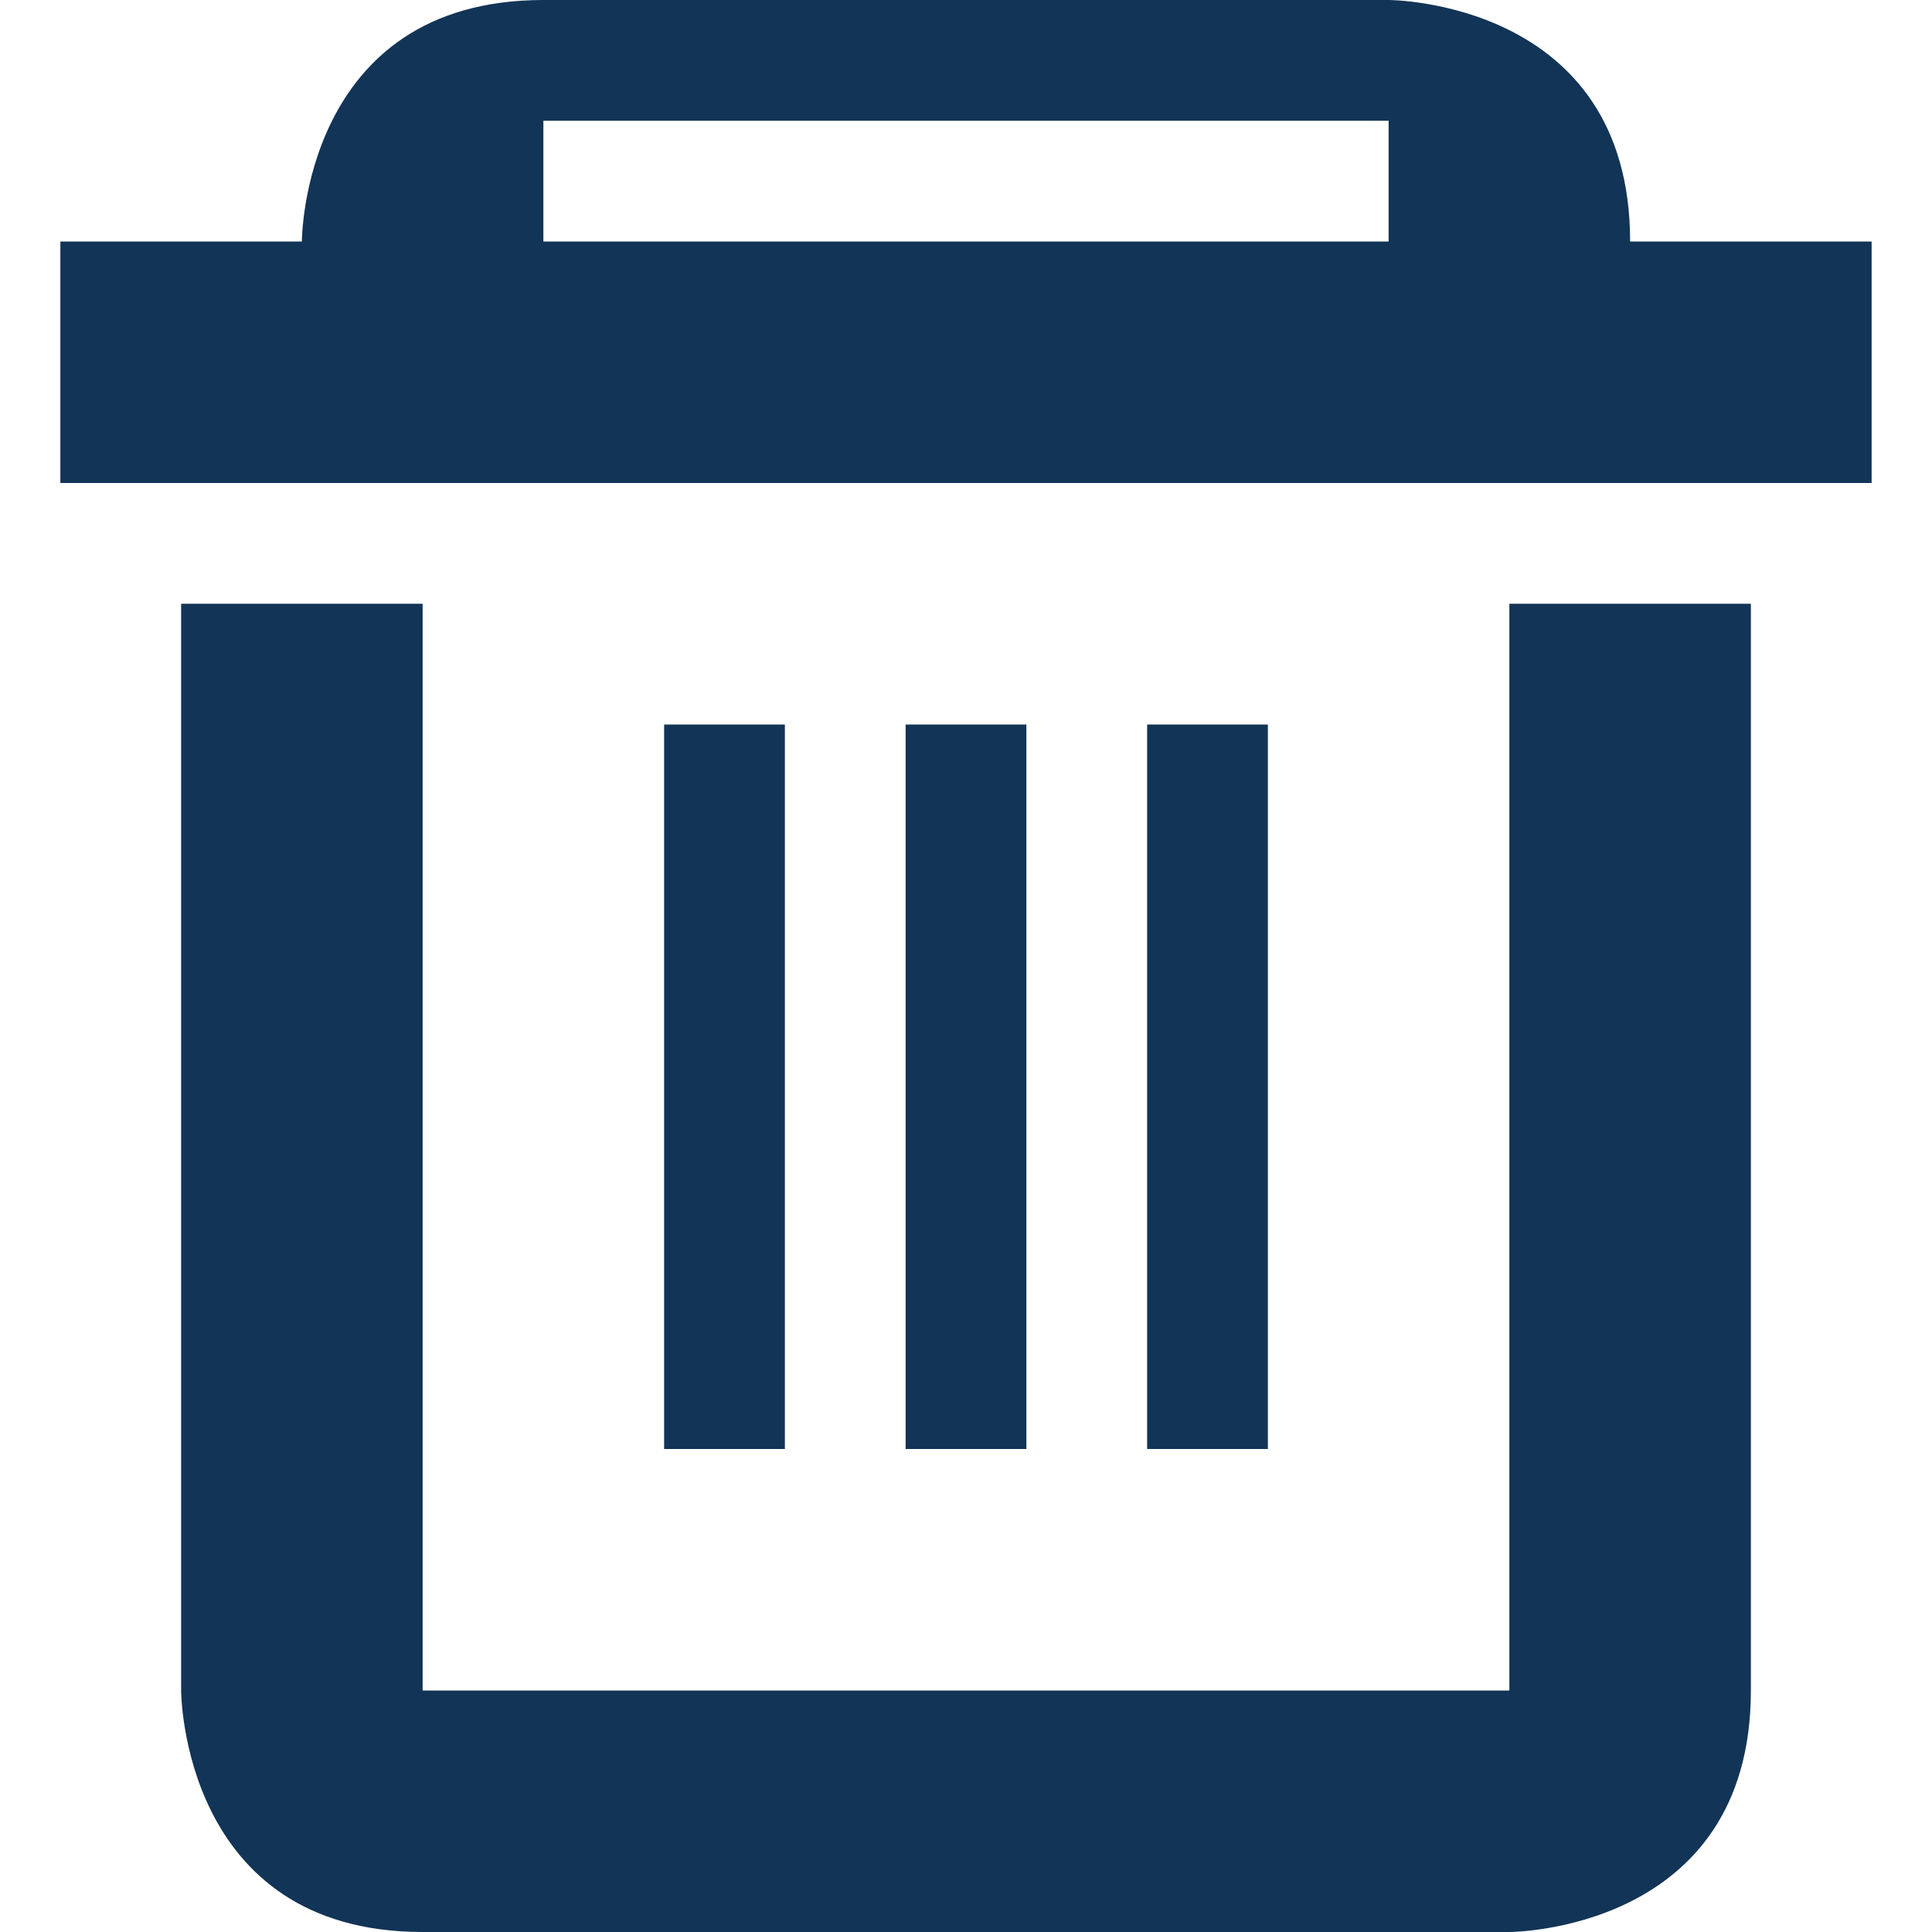
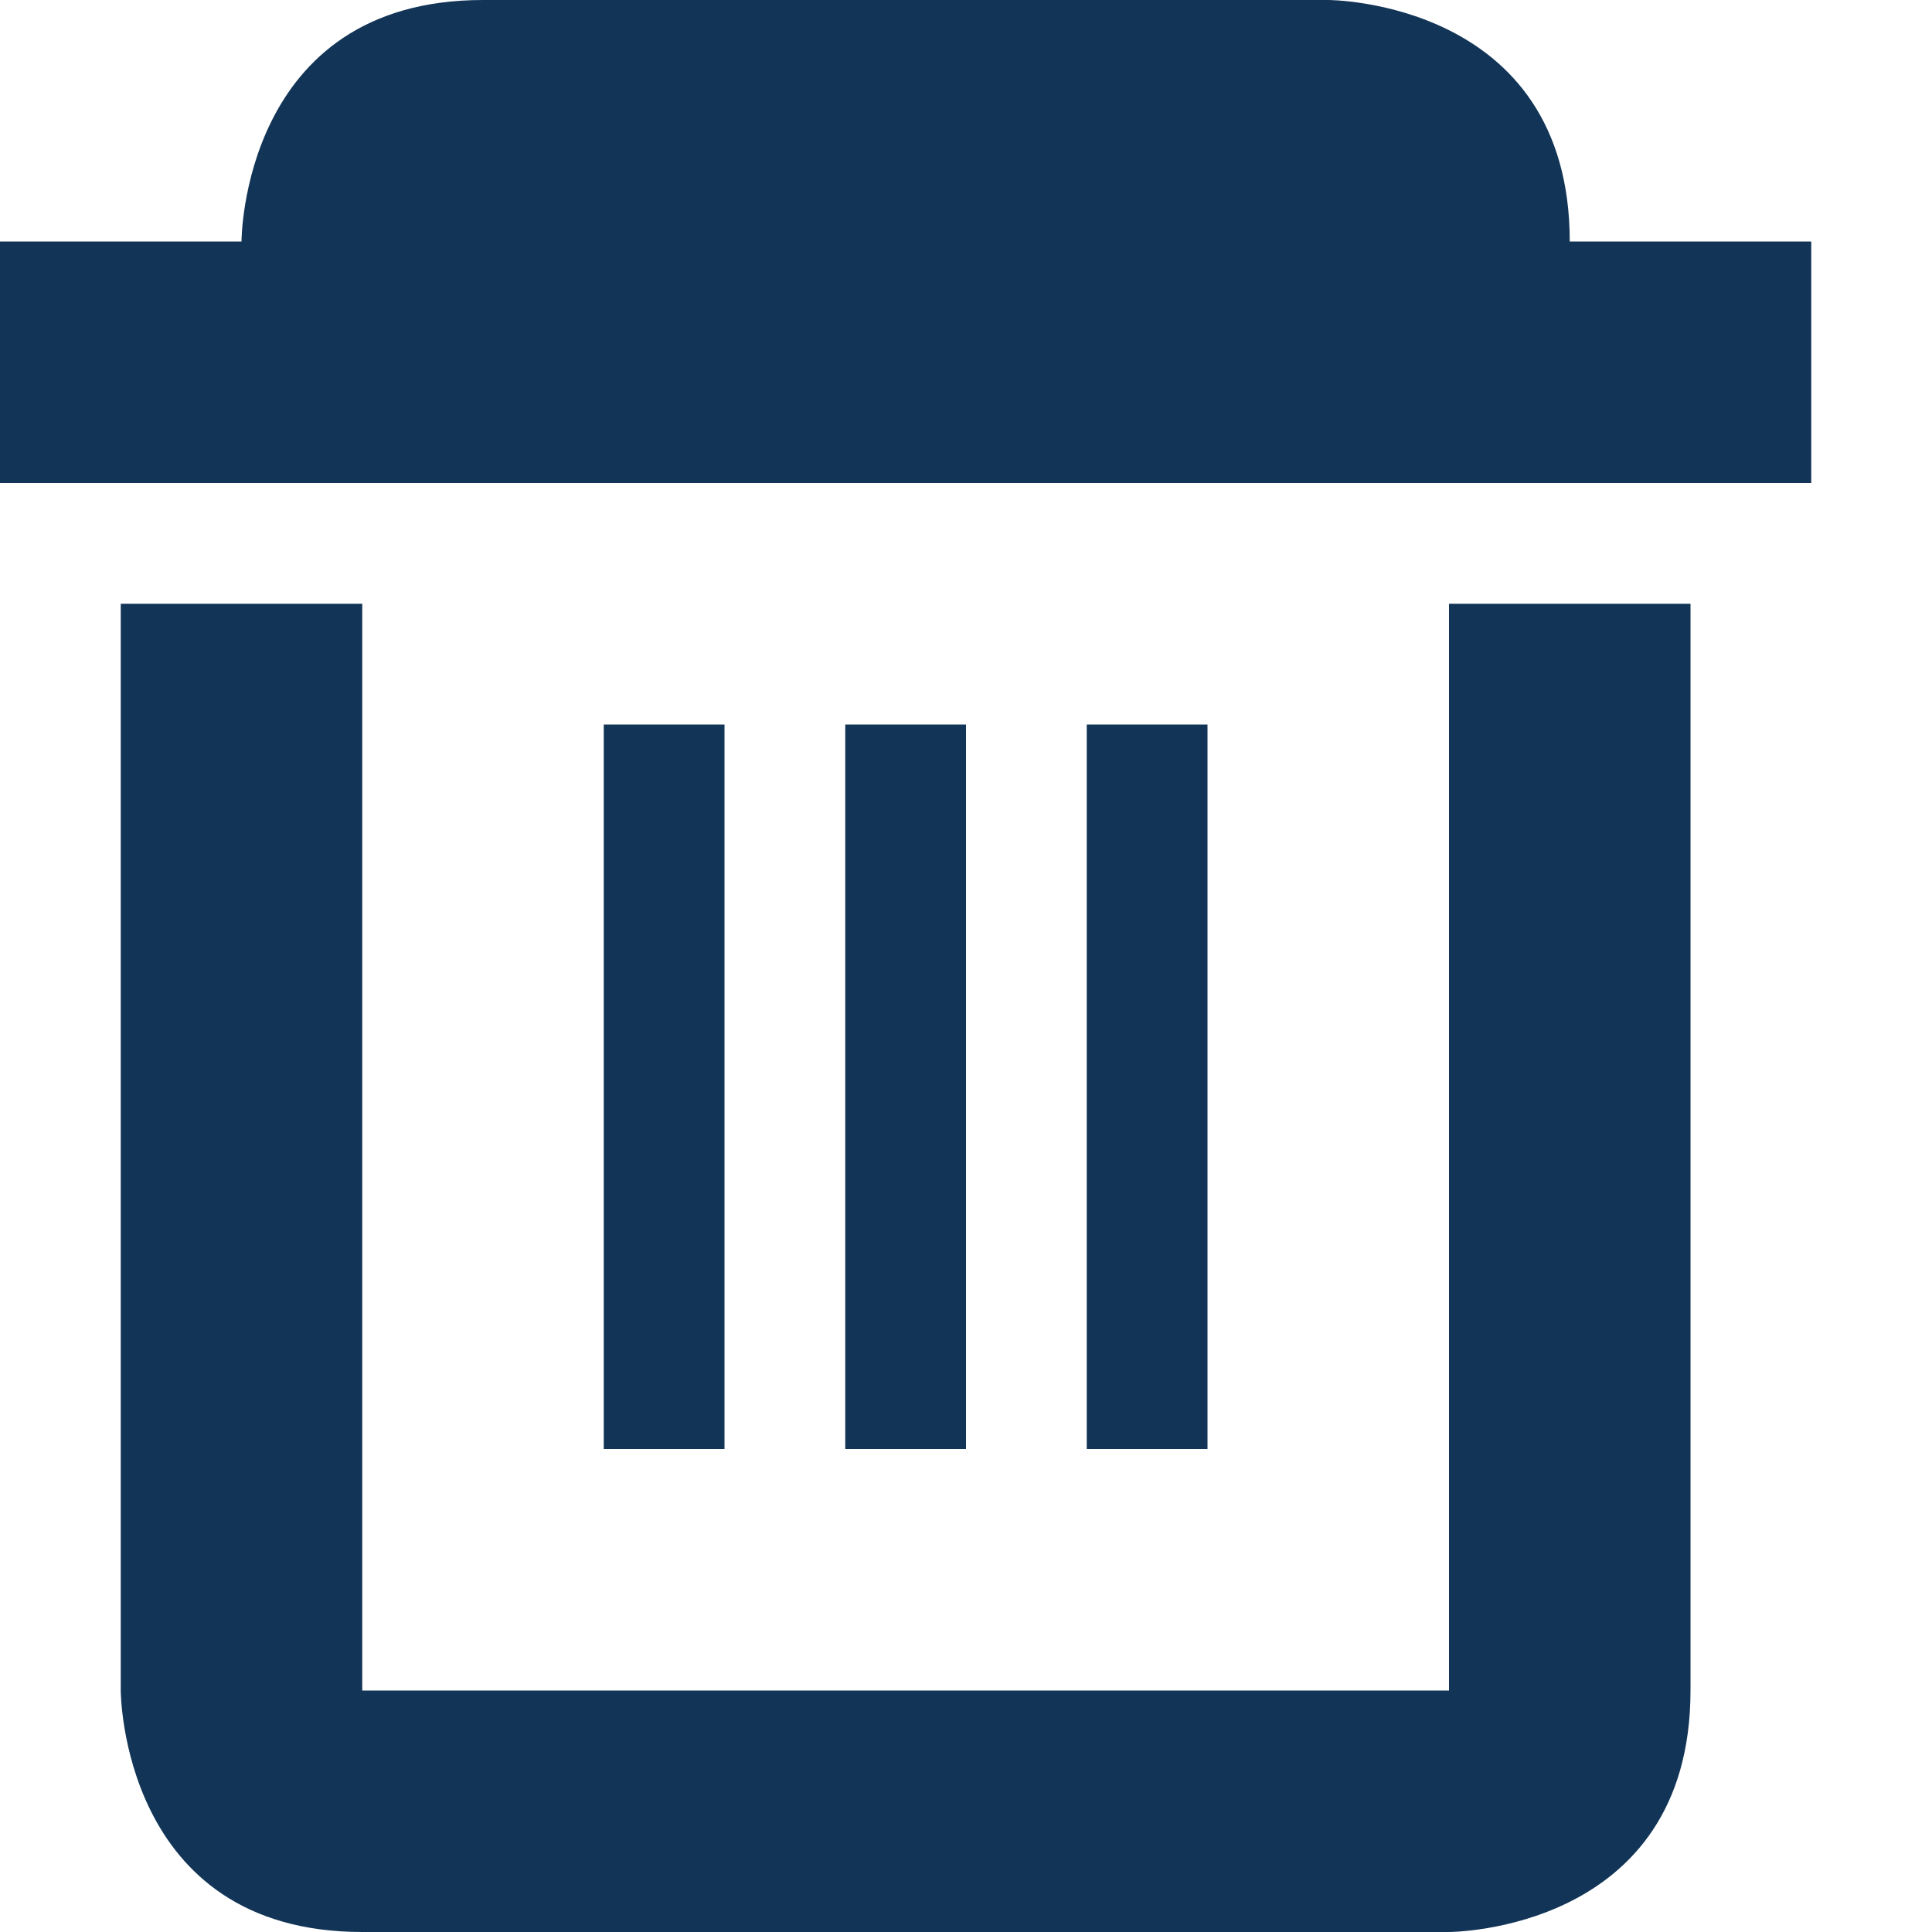
<svg xmlns="http://www.w3.org/2000/svg" version="1.1" width="16" height="16" id="svg4702">
  <defs id="defs4704" />
-   <path d="m 3.5,5 0,9 9,0 0,-9 2,0 0,9 c 0,2 -2,2 -2,2 l -9,0 c -2,0 -2,-2 -2,-2 l 0,-9 z m 4,1 1,0 0,6 -1,0 z m 2,0 1,0 0,6 -1,0 z m -4,0 1,0 0,6 -1,0 z M 4.5,0 c -2,0 -2,2 -2,2 l -2,0 0,2 15,0 0,-2 -2,0 c 0,-2 -2,-2 -2,-2 l -7,0 z m 0,1 7,0 0,1 -7,0 0,-1 z" id="path3799" style="fill-opacity:1;stroke:none;fill:#123456" />
+   <path style="fill:#123456;fill-opacity:1;stroke:none" d="M 4 0 C 2 0 2 2 2 2 L 0 2 L 0 4 L 15 4 L 15 2 L 13 2 C 13 0 11 0 11 0 L 4 0 z M 1 5 L 1 14 C 1 14 1 16 3 16 L 12 16 C 12 16 14 16 14 14 L 14 5 L 12 5 L 12 14 L 3 14 L 3 5 L 1 5 z M 5 6 L 5 12 L 6 12 L 6 6 L 5 6 z M 7 6 L 7 12 L 8 12 L 8 6 L 7 6 z M 9 6 L 9 12 L 10 12 L 10 6 L 9 6 z " id="path4494" />
</svg>
